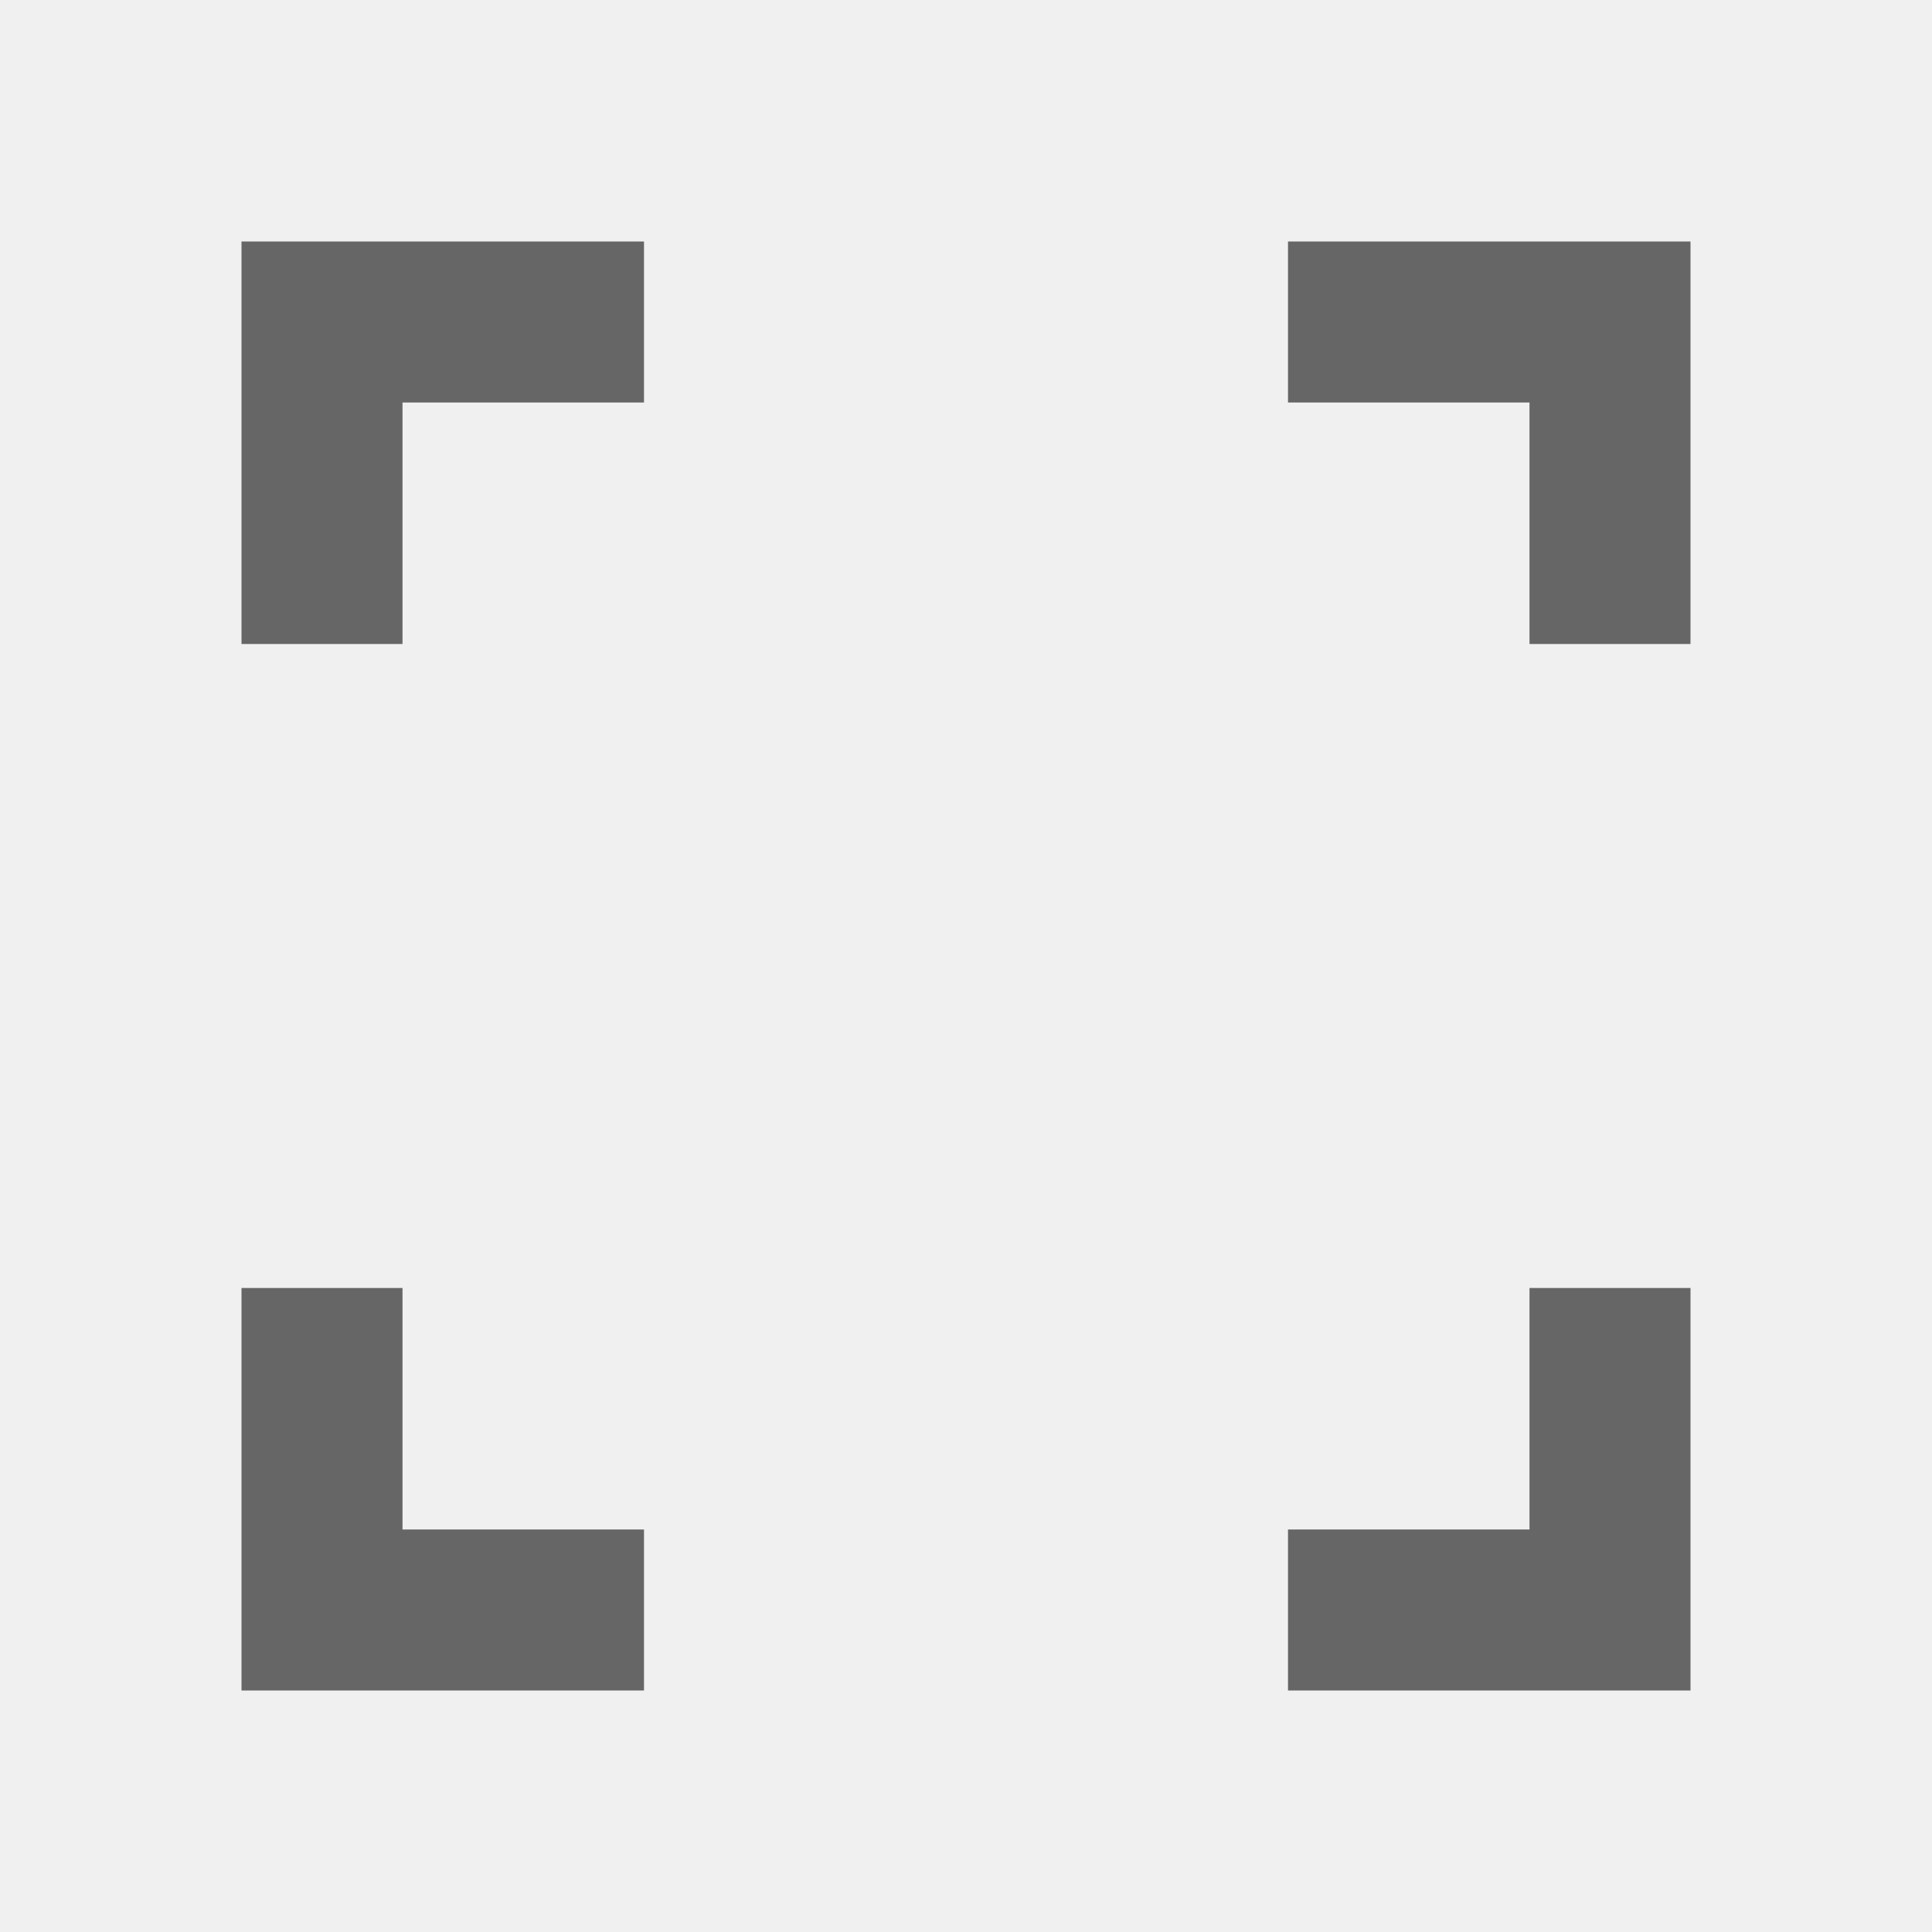
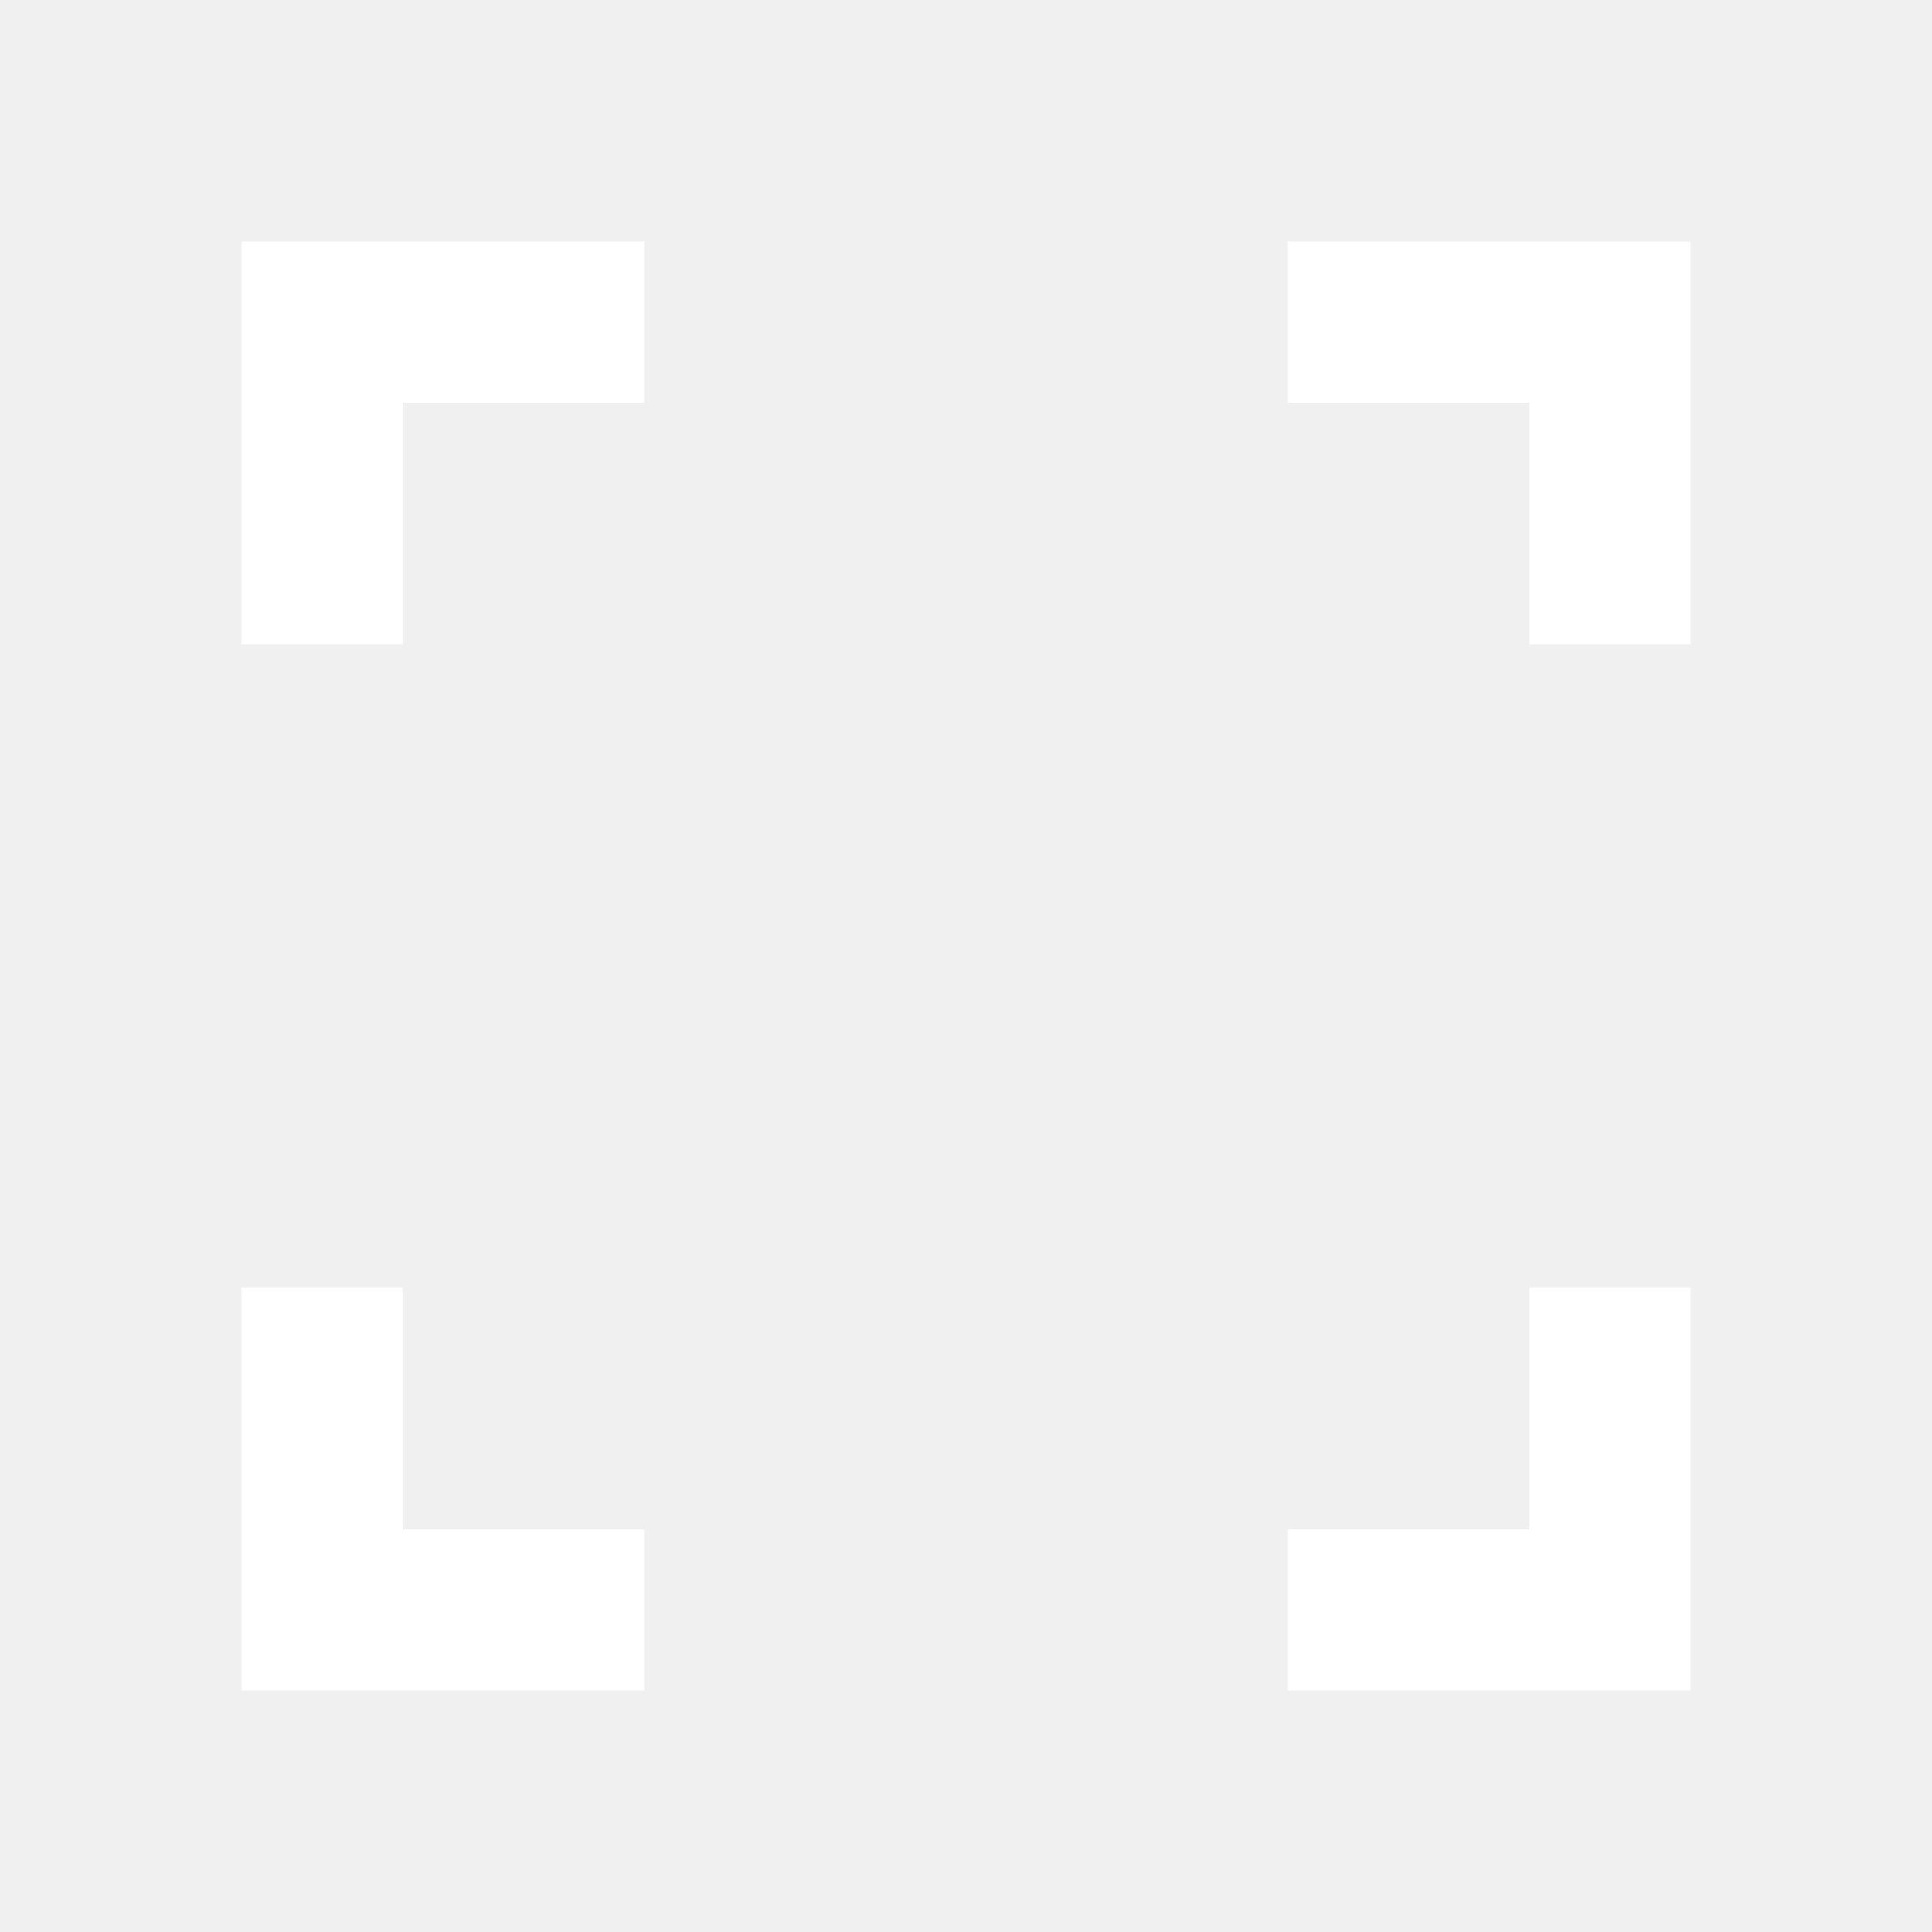
- <svg xmlns="http://www.w3.org/2000/svg" height="24px" viewBox="0 -960 960 960" width="24px" fill="#222222aa">
+ <svg xmlns="http://www.w3.org/2000/svg" height="24px" viewBox="0 -960 960 960" width="24px" fill="#fff">
  <path d="M120-120v-200h80v120h120v80H120Zm520 0v-80h120v-120h80v200H640ZM120-640v-200h200v80H200v120h-80Zm640 0v-120H640v-80h200v200h-80Z" />
</svg>
